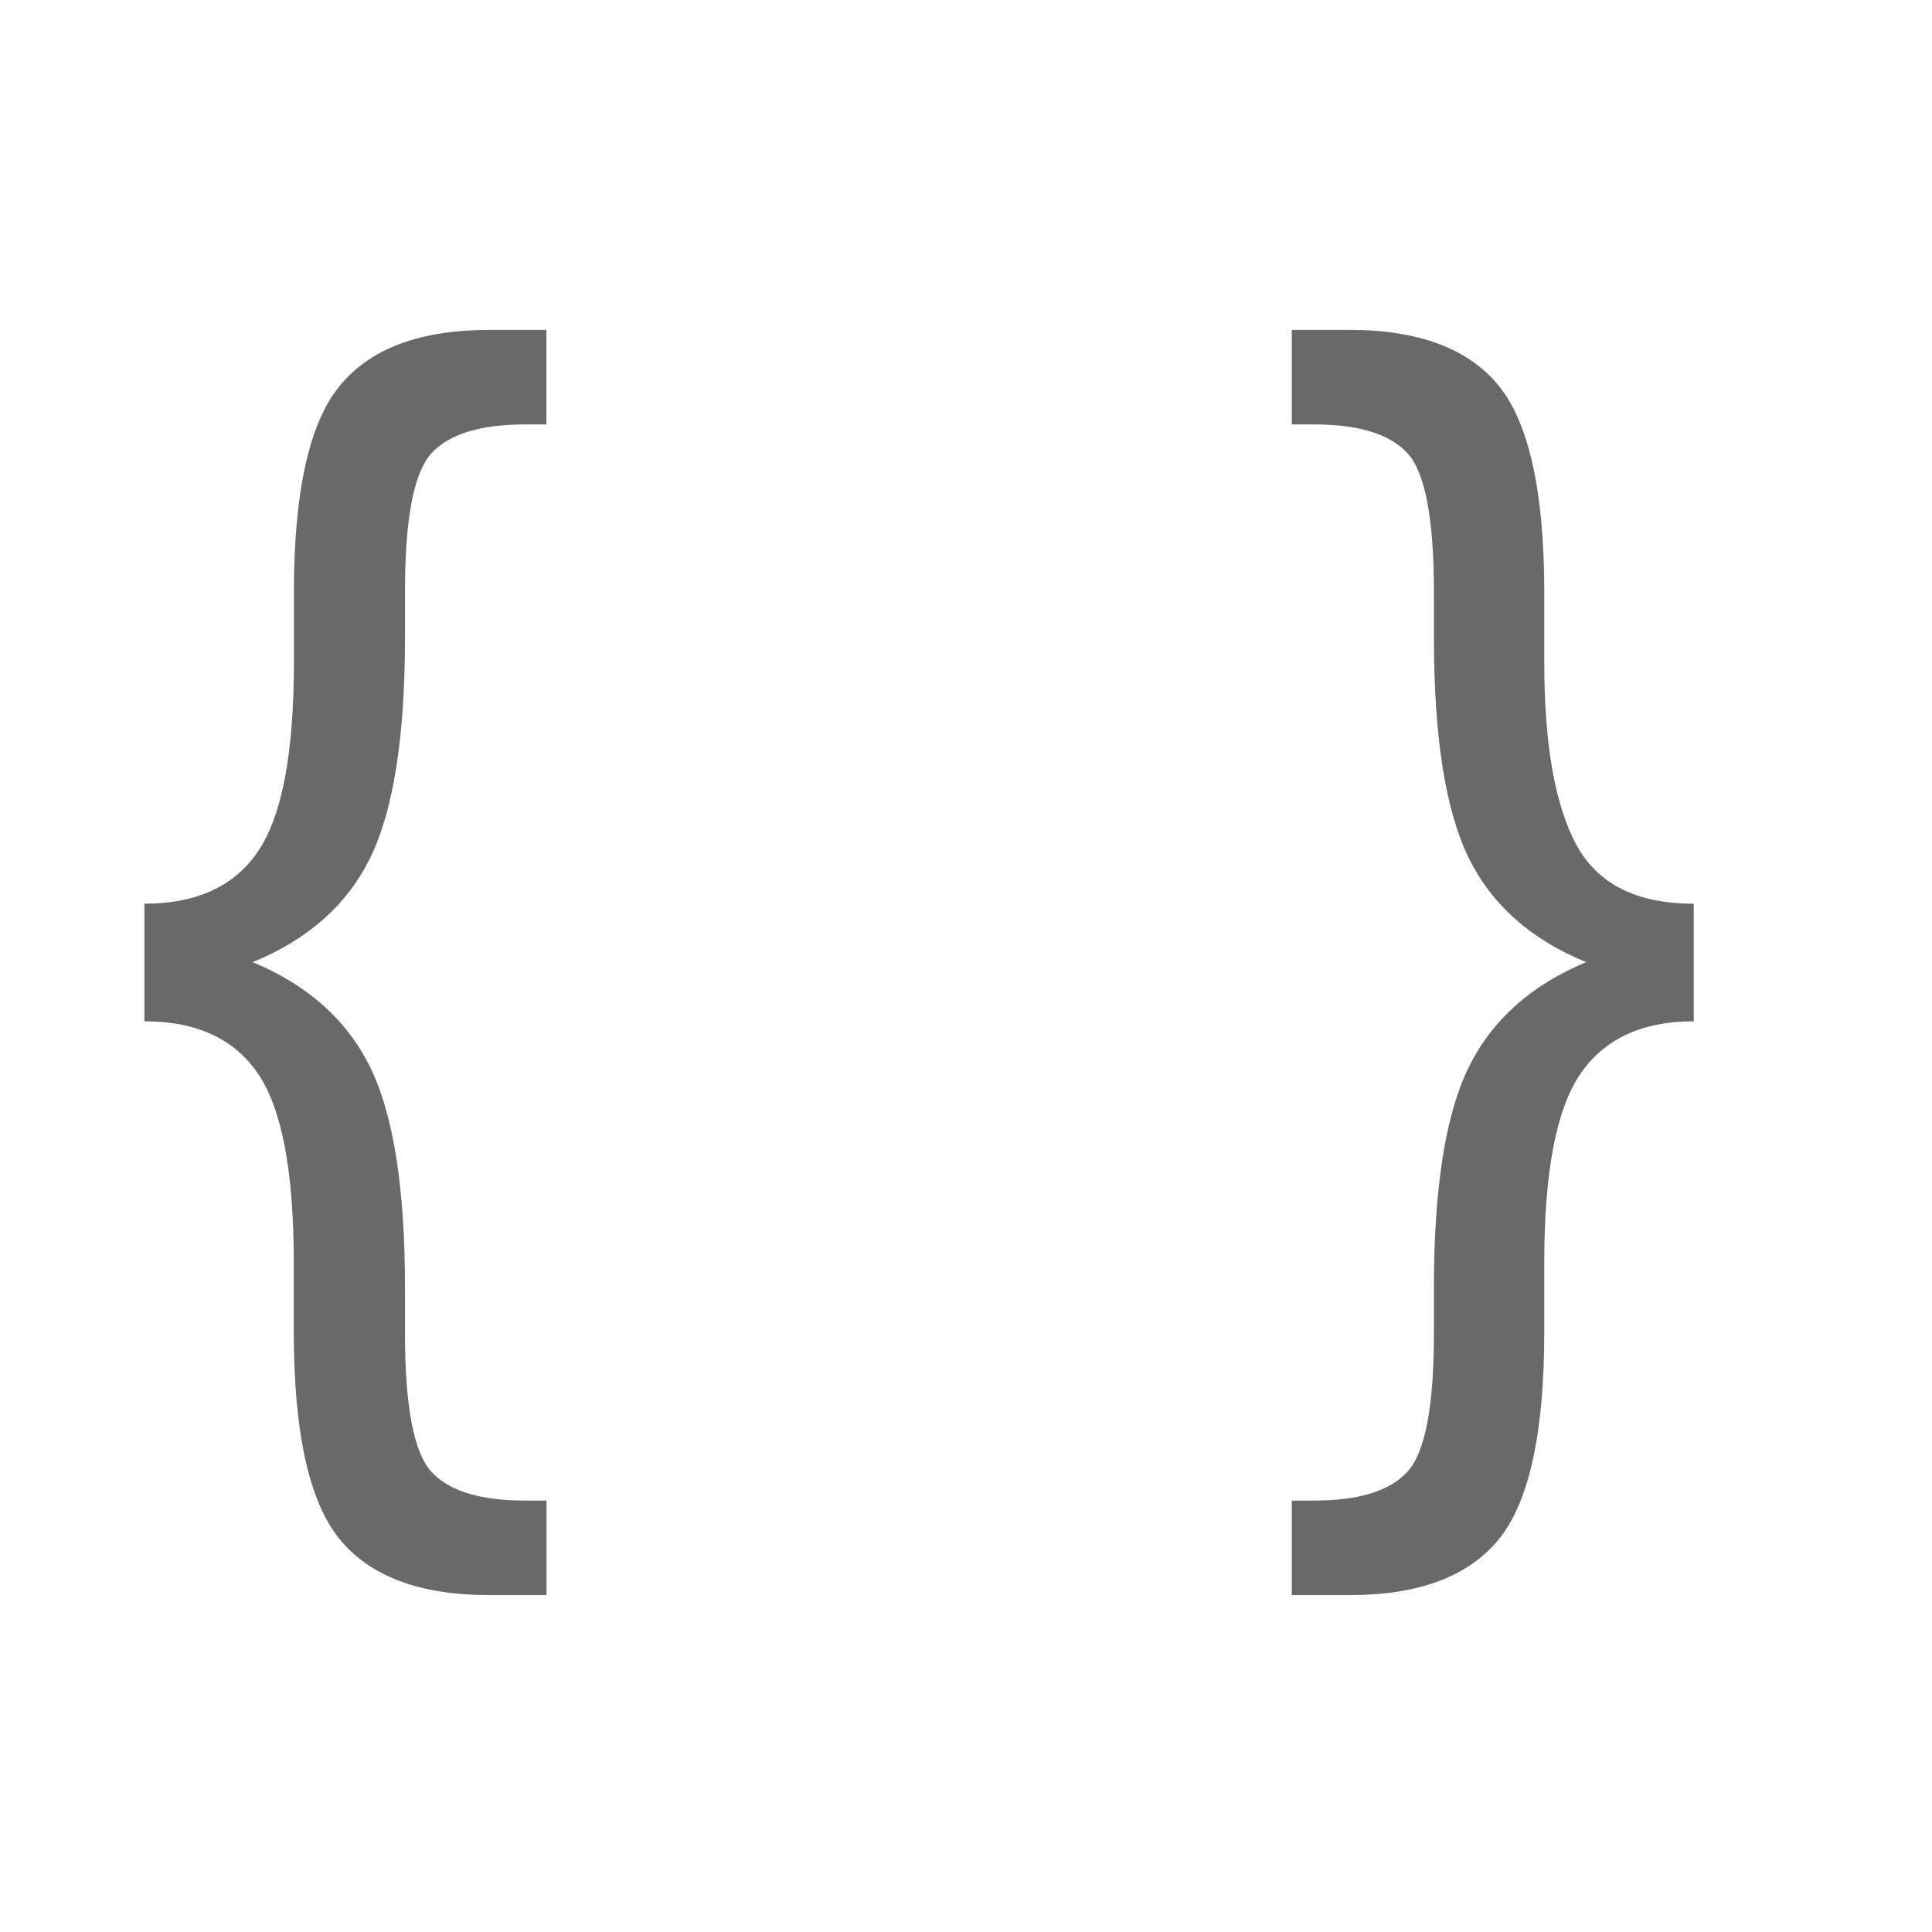
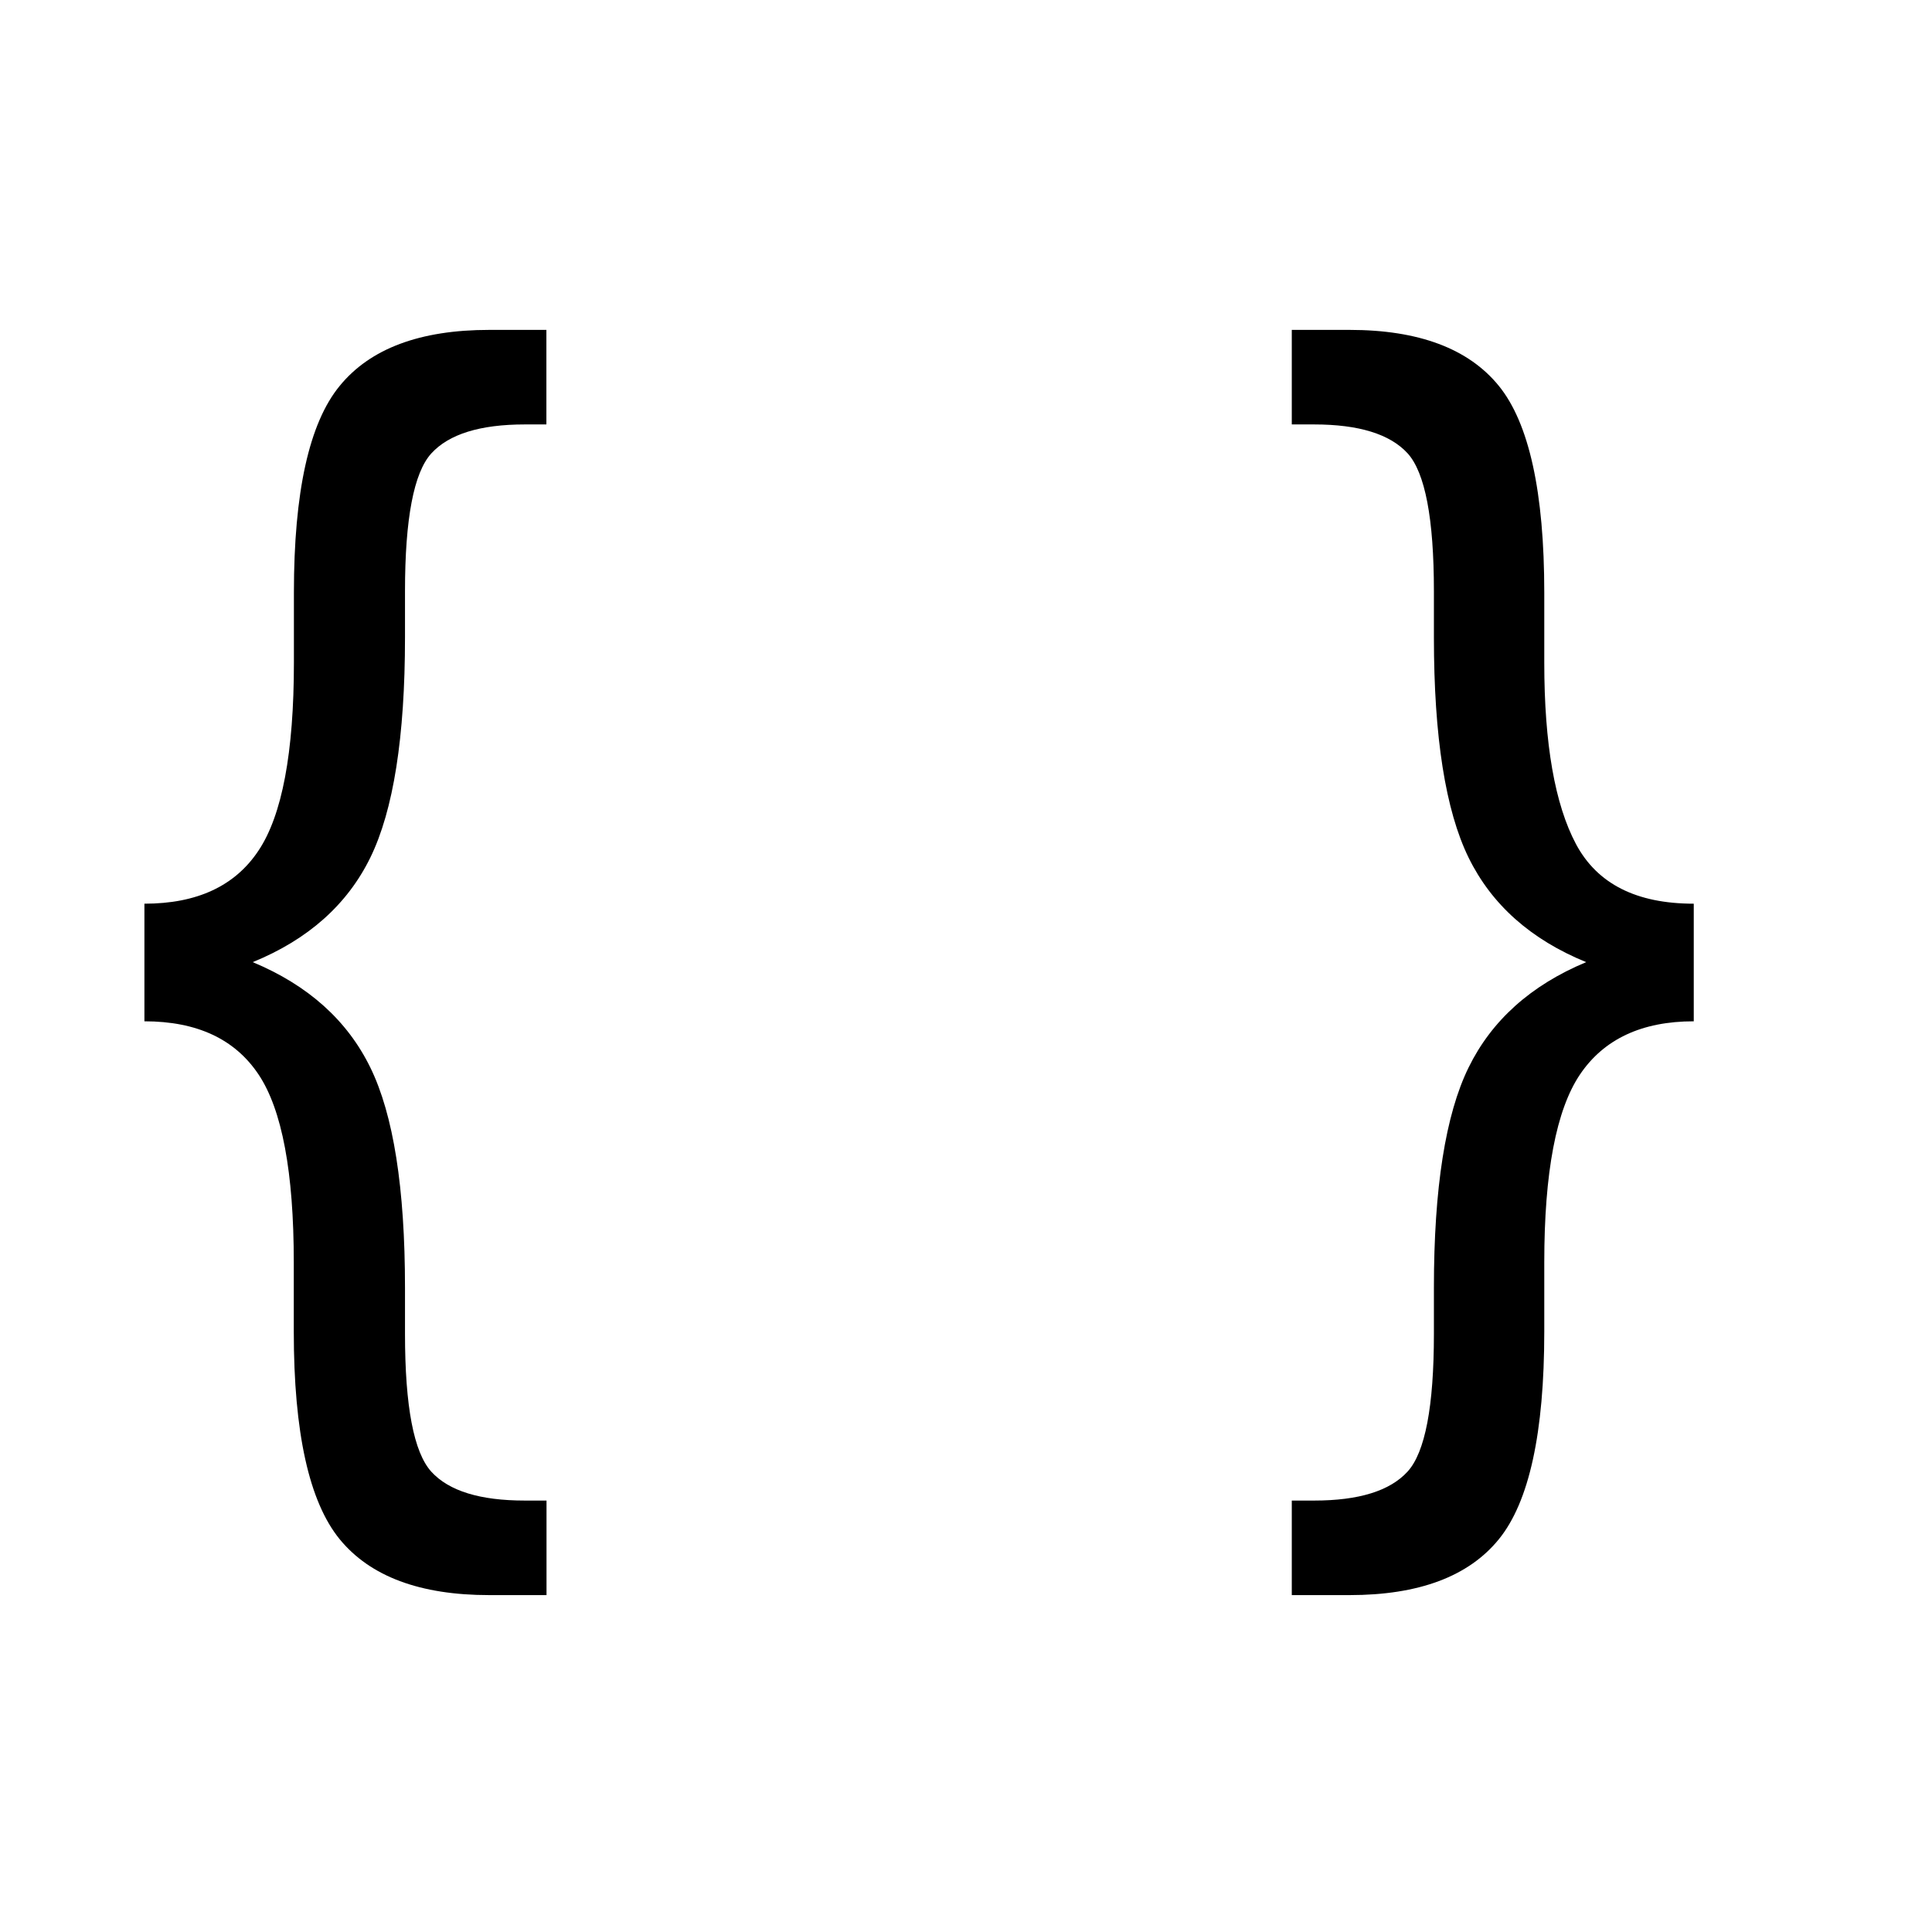
- <svg xmlns="http://www.w3.org/2000/svg" width="16" height="16" viewBox="0 0 16 16" fill="#696969">
+ <svg xmlns="http://www.w3.org/2000/svg" width="16" height="16" viewBox="0 0 16 16" fill="##4A464C">
  <path d="M4.525 13.21h-.472c-.574 0-.987-.154-1.24-.463-.253-.31-.38-.882-.38-1.719v-.573c0-.746-.097-1.265-.292-1.557-.196-.293-.51-.44-.945-.44v-.974c.435 0 .75-.146.945-.44.195-.292.293-.811.293-1.556v-.58c0-.833.126-1.404.379-1.712.253-.31.666-.464 1.24-.464h.472v.783h-.179c-.37 0-.628.08-.774.24-.145.159-.218.54-.218 1.141v.383c0 .824-.096 1.432-.287 1.823-.191.39-.516.679-.974.866.458.191.783.482.974.873.191.39.287.998.287 1.823v.382c0 .602.073.982.218 1.142.146.16.404.239.774.239h.18v.783zm9.502-4.752c-.43 0-.744.147-.942.44-.197.292-.296.811-.296 1.557v.573c0 .837-.125 1.41-.376 1.719-.251.309-.664.463-1.237.463h-.478v-.783h.185c.37 0 .628-.08.774-.24.145-.159.218-.539.218-1.14v-.383c0-.825.096-1.433.287-1.823.191-.39.516-.682.974-.873-.458-.187-.783-.476-.974-.866-.191-.391-.287-.999-.287-1.823v-.383c0-.602-.073-.982-.218-1.142-.146-.159-.404-.239-.774-.239h-.185v-.783h.478c.573 0 .986.155 1.237.464.25.308.376.88.376 1.712v.58c0 .673.088 1.174.263 1.503.176.329.5.493.975.493v.974z" fill-rule="evenodd" />
</svg>
